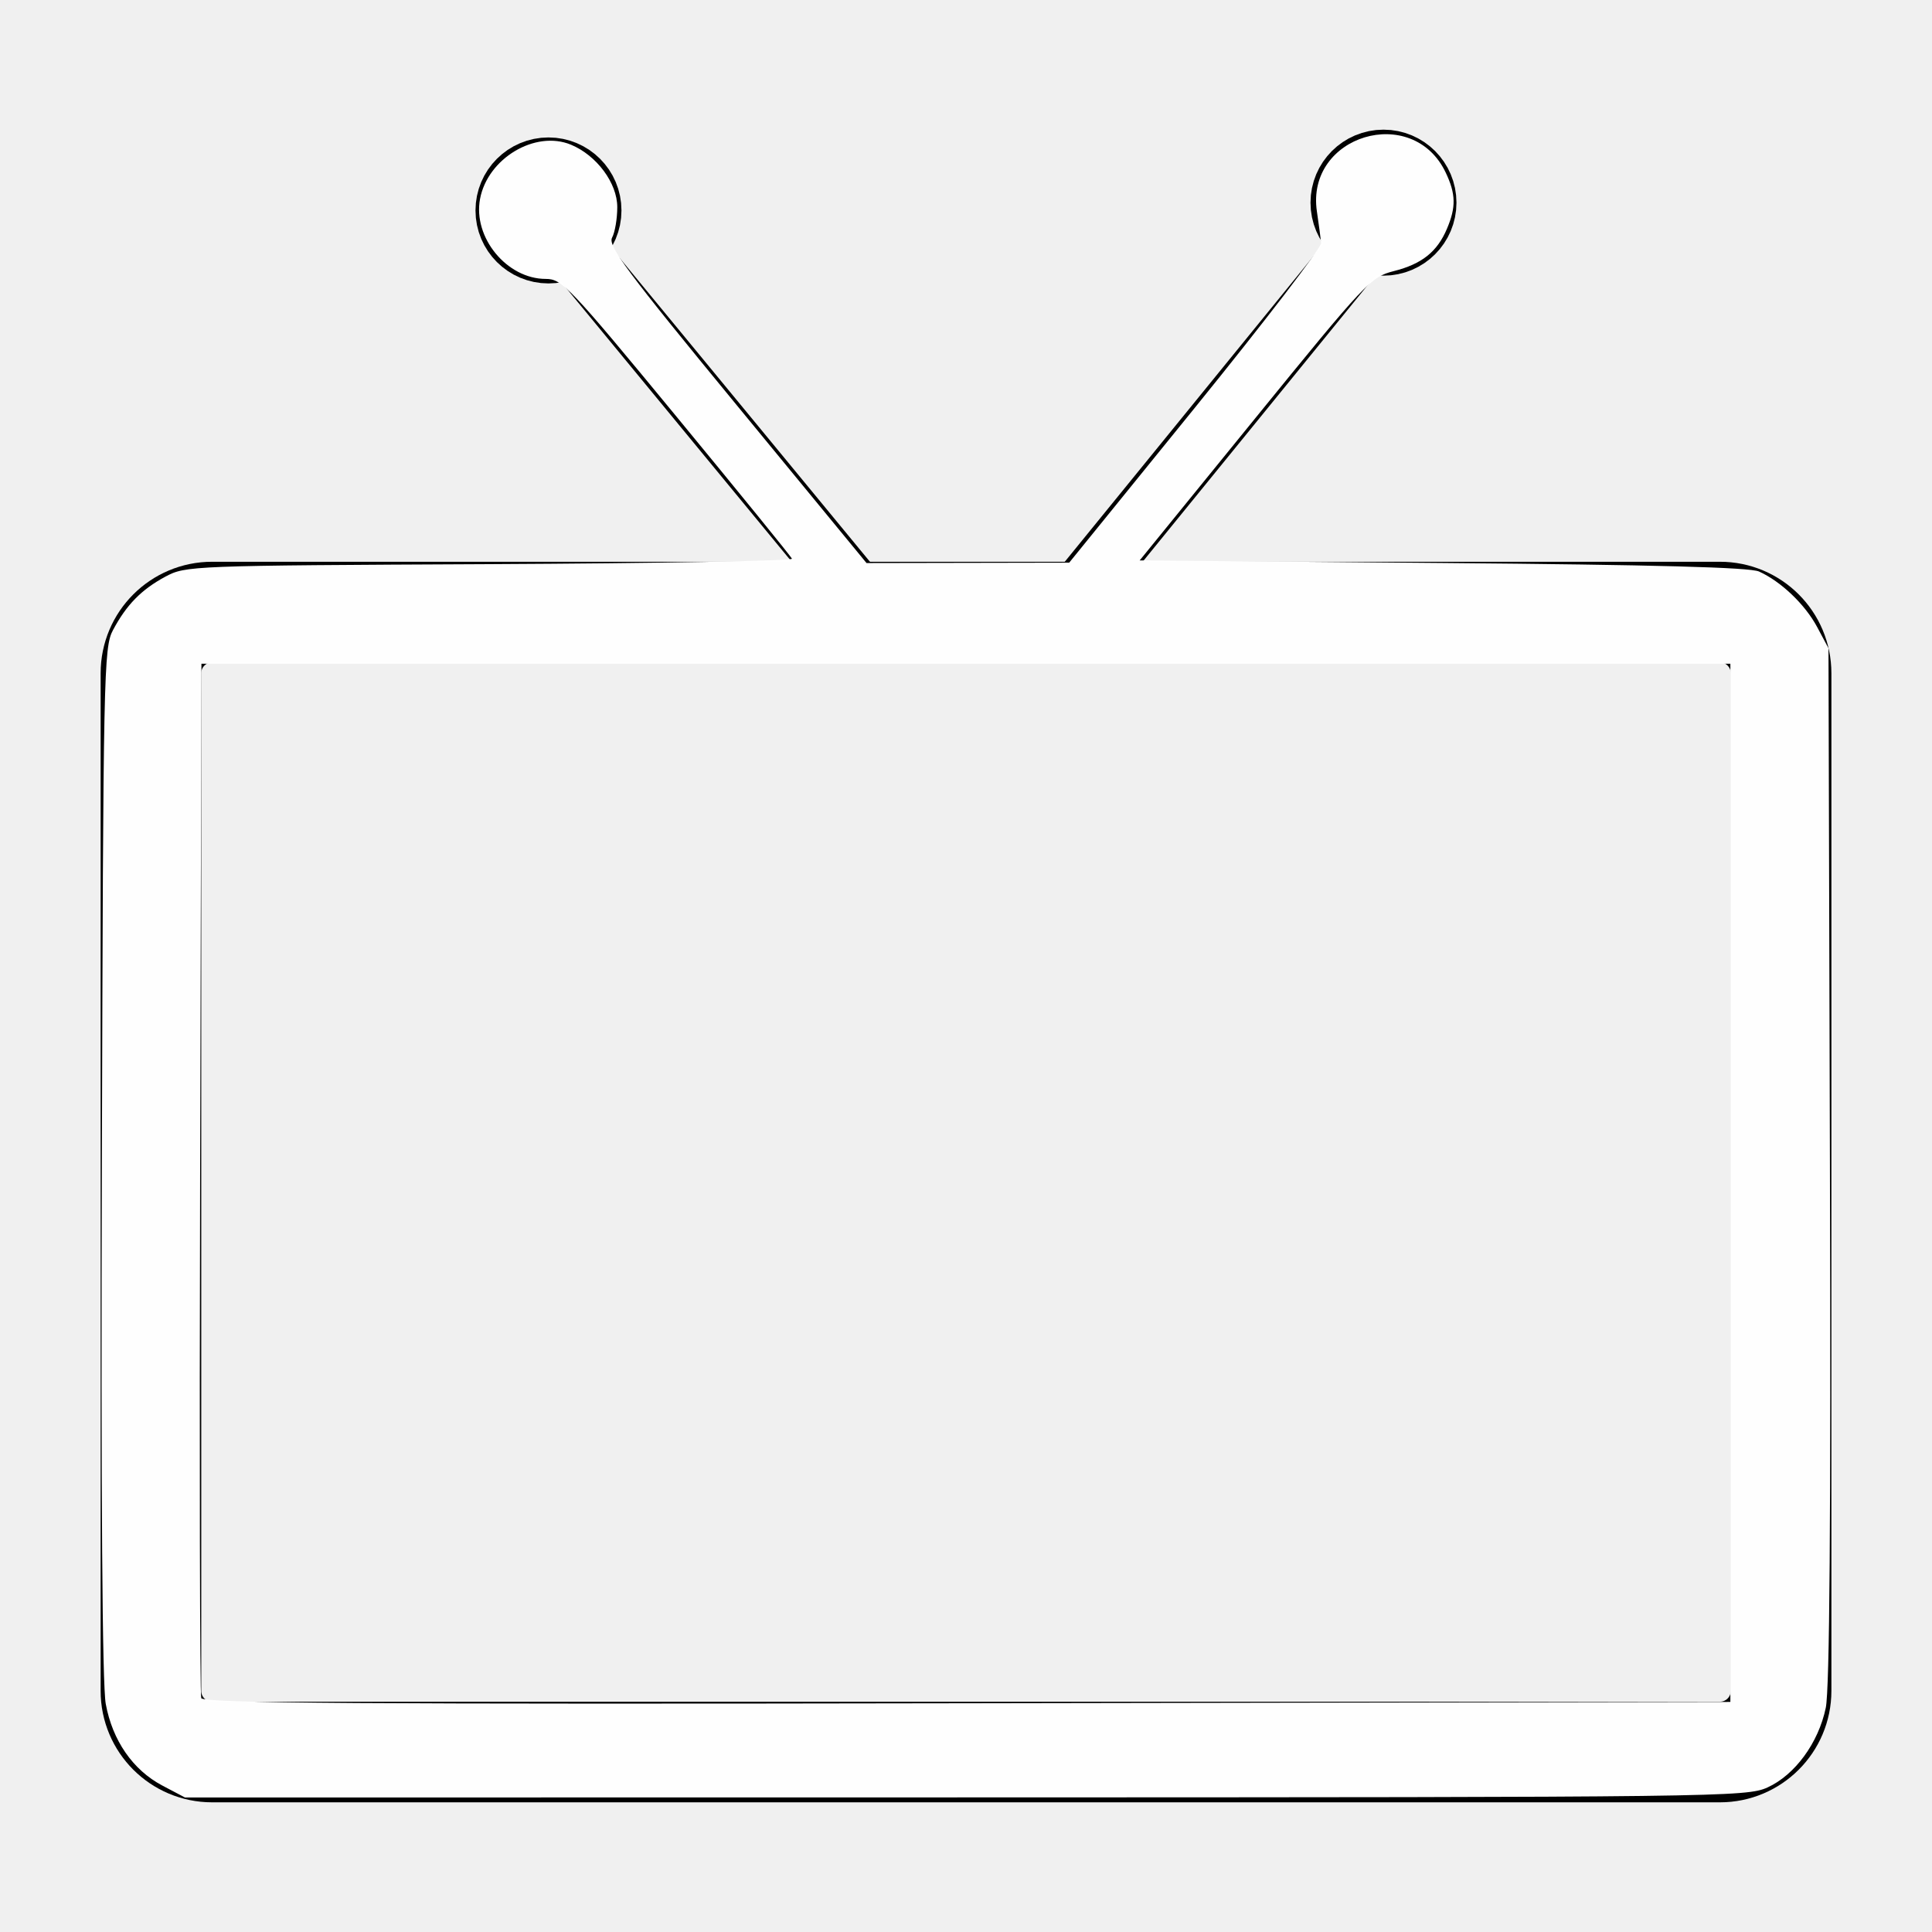
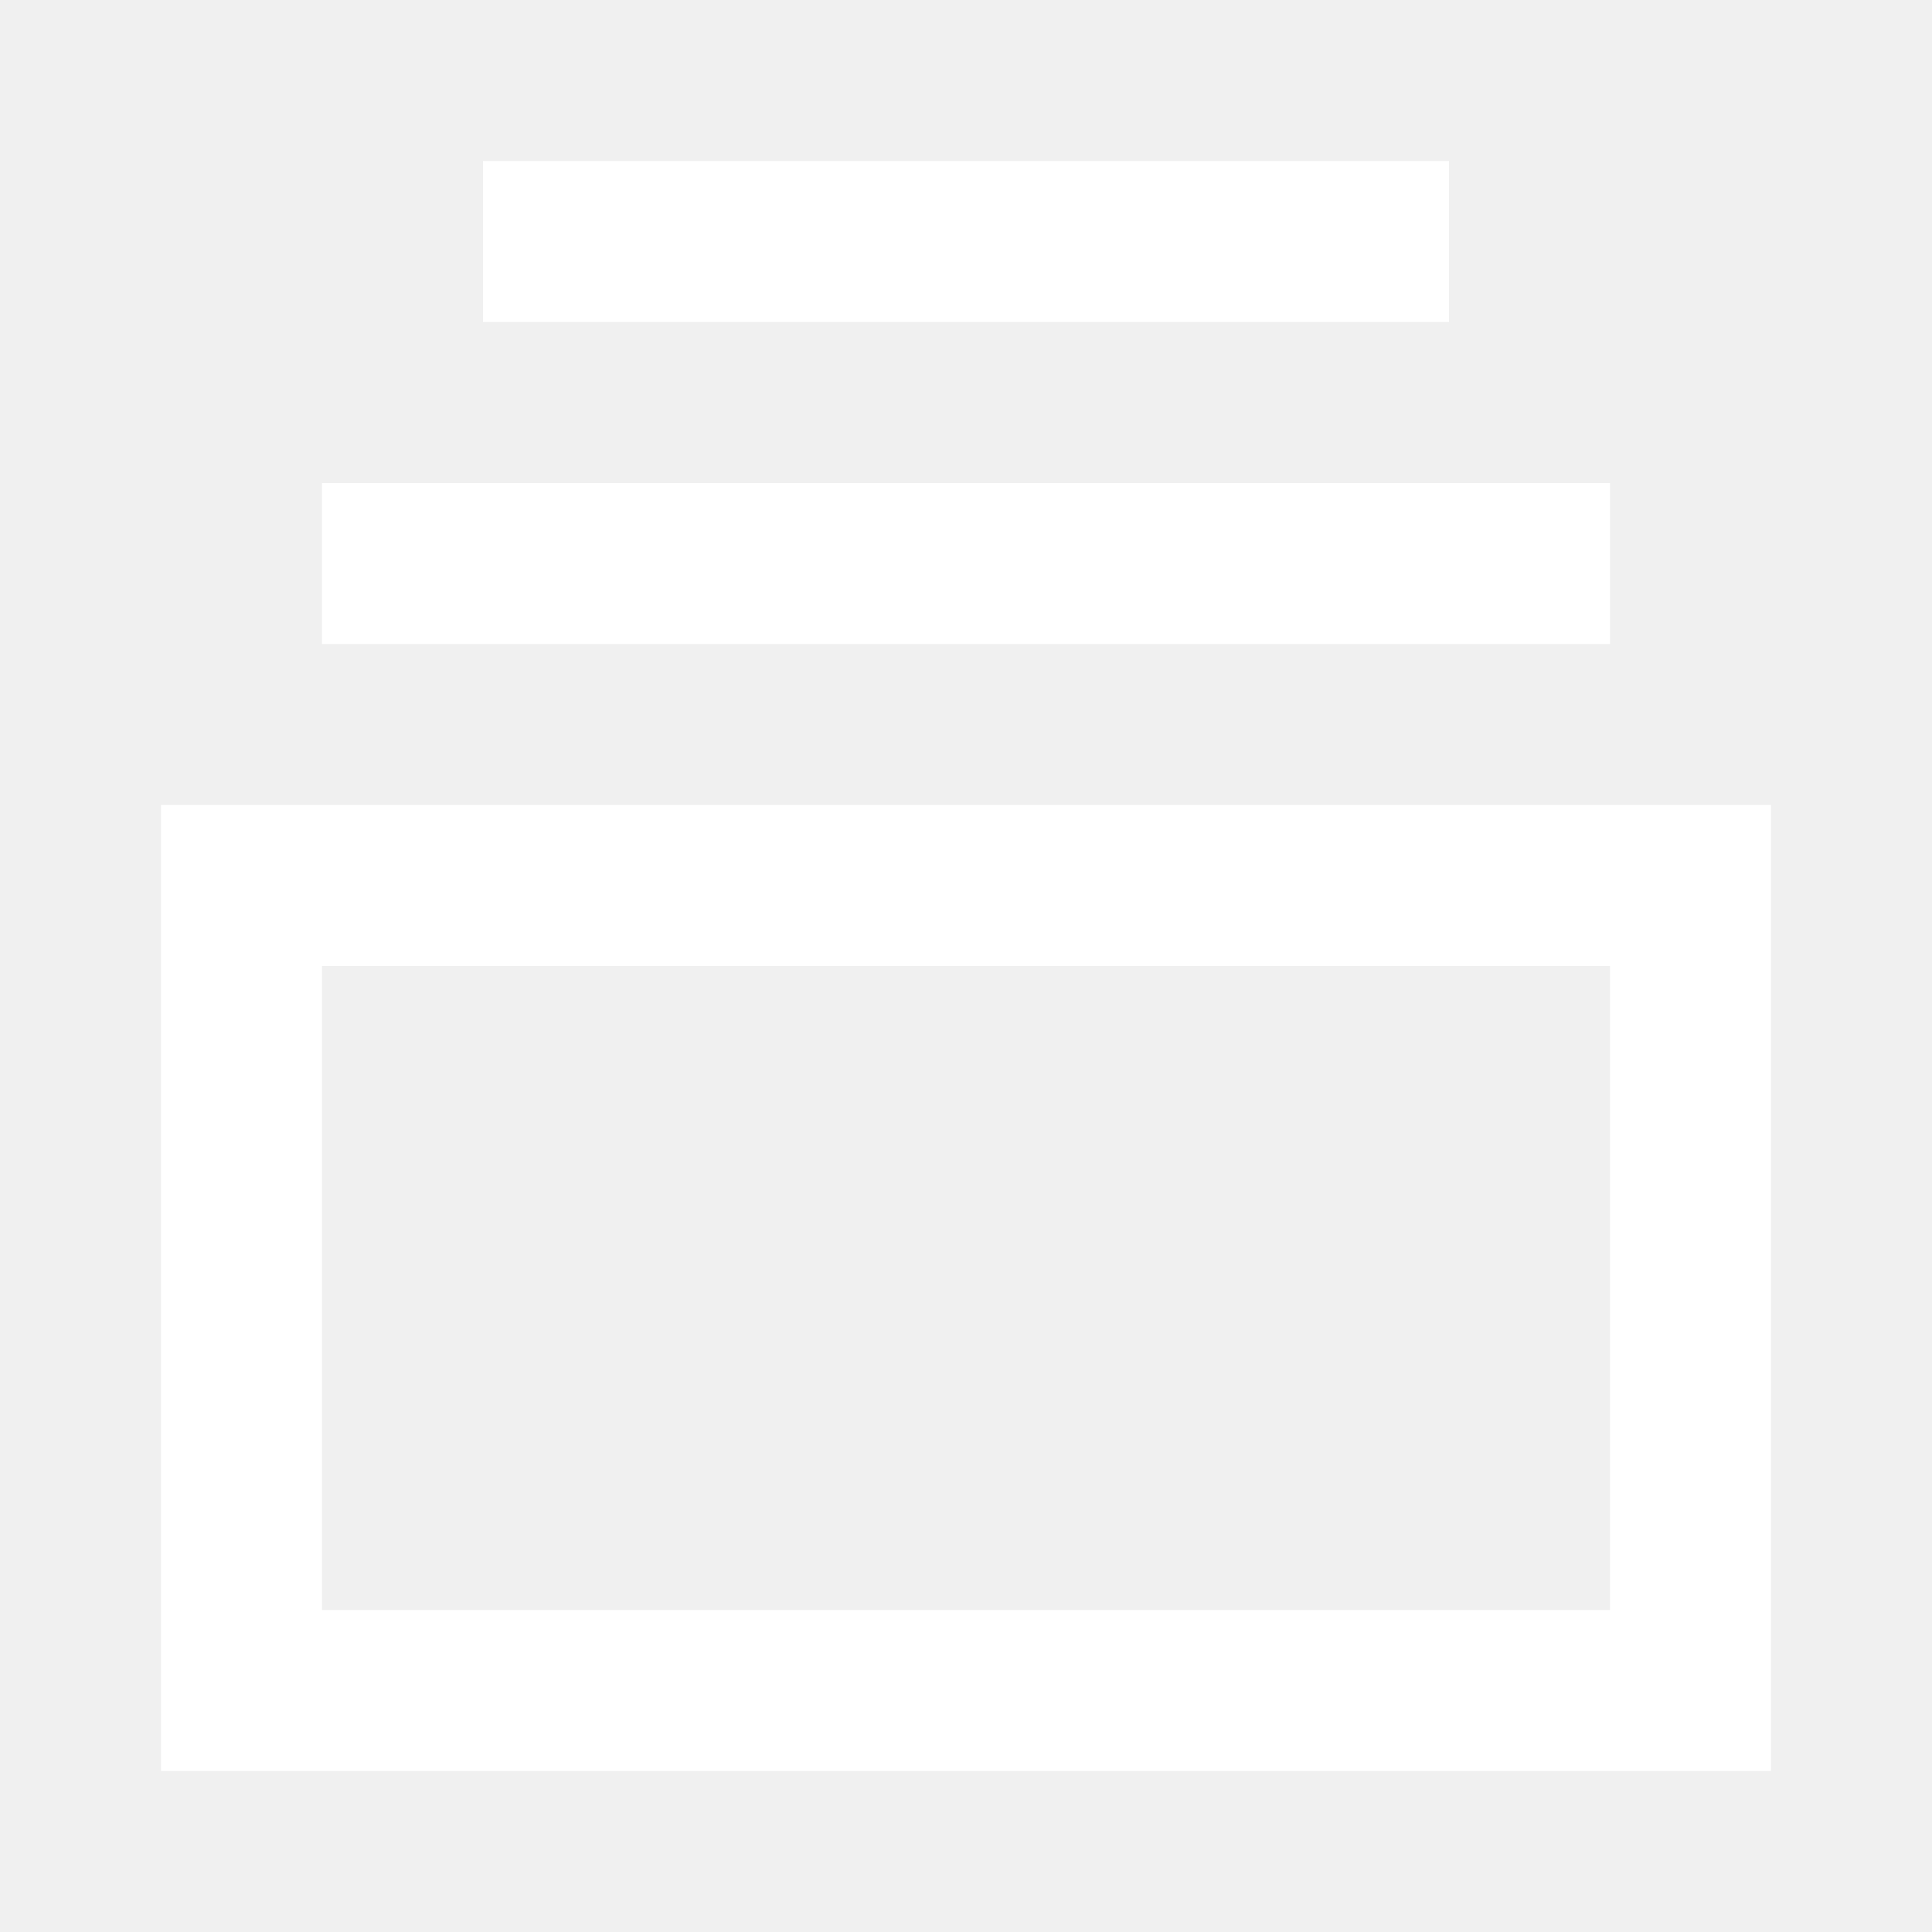
- <svg xmlns="http://www.w3.org/2000/svg" id="svg1" viewBox="0 0 60 60" _SVGFile__filename="oldscale/devices/tv.svg" version="1.0" y="0" x="0">
-   <defs id="defs25" />
-   <g id="g2250" transform="matrix(.94957 0 0 .94957 1.425 1.6363)">
-     <path id="path791" style="fill:none;stroke:#000000;stroke-width:1.975" transform="translate(0.91453,-0.6362)" d="M 26.817,19.786 15.396,5.923" />
-     <path id="path794" style="fill:none;stroke:#000000;stroke-width:1.975" transform="translate(0.91453,-0.6362)" d="M 31.737,19.675 43.135,5.668" />
-     <path id="path795" d="m-18.323 6.686c0 0.773-0.627 1.4-1.399 1.4-0.773 0-1.4-0.627-1.4-1.4 0-0.773 0.627-1.4 1.4-1.4 0.772 0 1.399 0.627 1.399 1.4z" style="stroke-linejoin:round;fill-rule:evenodd;stroke:#000000;stroke-linecap:round;stroke-width:1.975;fill:#000000" transform="translate(36.16 -1.5269)" />
-     <path id="path796" d="m-18.323 6.686c0 0.773-0.627 1.4-1.399 1.4-0.773 0-1.4-0.627-1.4-1.4 0-0.773 0.627-1.4 1.4-1.4 0.772 0 1.399 0.627 1.399 1.4z" style="stroke-linejoin:round;fill-rule:evenodd;stroke:#000000;stroke-linecap:round;stroke-width:1.975;fill:#000000" transform="translate(63.469 -1.7814)" />
-     <rect id="rect627" style="stroke-linejoin:round;fill-rule:evenodd;stroke:#000000;stroke-linecap:round;stroke-width:3.291;fill:#ffffff;fill-opacity:0.026" transform="translate(0 -.6362)" rx="2" ry="2" height="37.282" width="53.314" y="18.931" x="3.436" />
-     <path style="fill:#ffffff;fill-opacity:0.993;stroke-width:0.16" d="M 5.038,55.45 C 4.126,54.968 3.492,54.052 3.284,52.915 3.176,52.324 3.134,46.508 3.164,36.072 3.206,20.865 3.222,20.106 3.508,19.57 3.928,18.781 4.39,18.311 5.133,17.91 5.766,17.57 5.9,17.564 15.211,17.52 20.4,17.495 24.623,17.419 24.595,17.351 24.566,17.282 22.955,15.3 21.014,12.944 17.679,8.897 17.456,8.662 16.949,8.662 c -1.208,0 -2.266,-1.288 -2.041,-2.484 0.237,-1.261 1.714,-2.143 2.822,-1.685 0.801,0.332 1.44,1.193 1.44,1.94 0,0.356 -0.072,0.782 -0.161,0.947 -0.136,0.255 0.453,1.047 3.871,5.203 l 4.031,4.903 3.147,-0.006 3.147,-0.006 3.924,-4.838 C 39.288,9.972 41.043,7.683 41.029,7.547 41.016,7.41 40.956,6.968 40.897,6.563 40.55,4.199 43.873,3.2 44.898,5.36 c 0.315,0.664 0.324,1.07 0.039,1.743 -0.303,0.716 -0.778,1.095 -1.649,1.316 -0.72,0.183 -0.863,0.335 -4.319,4.587 l -3.575,4.398 9.412,0.08 c 6.598,0.056 9.535,0.135 9.822,0.265 0.68,0.307 1.428,1.02 1.803,1.72 l 0.354,0.662 0.045,16.034 c 0.031,11.059 -0.009,16.294 -0.129,16.872 -0.226,1.087 -0.957,2.086 -1.81,2.474 -0.651,0.295 -1.437,0.305 -24.909,0.309 L 5.745,55.823 Z M 53.738,36.734 V 20.613 H 29.997 6.256 L 6.215,36.574 c -0.023,8.779 -0.007,16.051 0.035,16.162 0.061,0.16 4.902,0.193 23.782,0.16 l 23.706,-0.041 z" id="path1534" transform="matrix(1.053108,0,0,1.053108,-1.500679,-1.723201)" />
-   </g>
+ <svg xmlns="http://www.w3.org/2000/svg" width="800px" height="800px" viewBox="0 0 24 24" fill="none" version="1.1" id="svg4">
+   <defs id="defs8" />
+   <path d="M18 2H6v2h12V2zM4 6h16v2H4V6zm-2 4h20v12H2V10zm18 10v-8H4v8h16z" fill="#000000" id="path2" style="fill:#ffffff" />
</svg>
